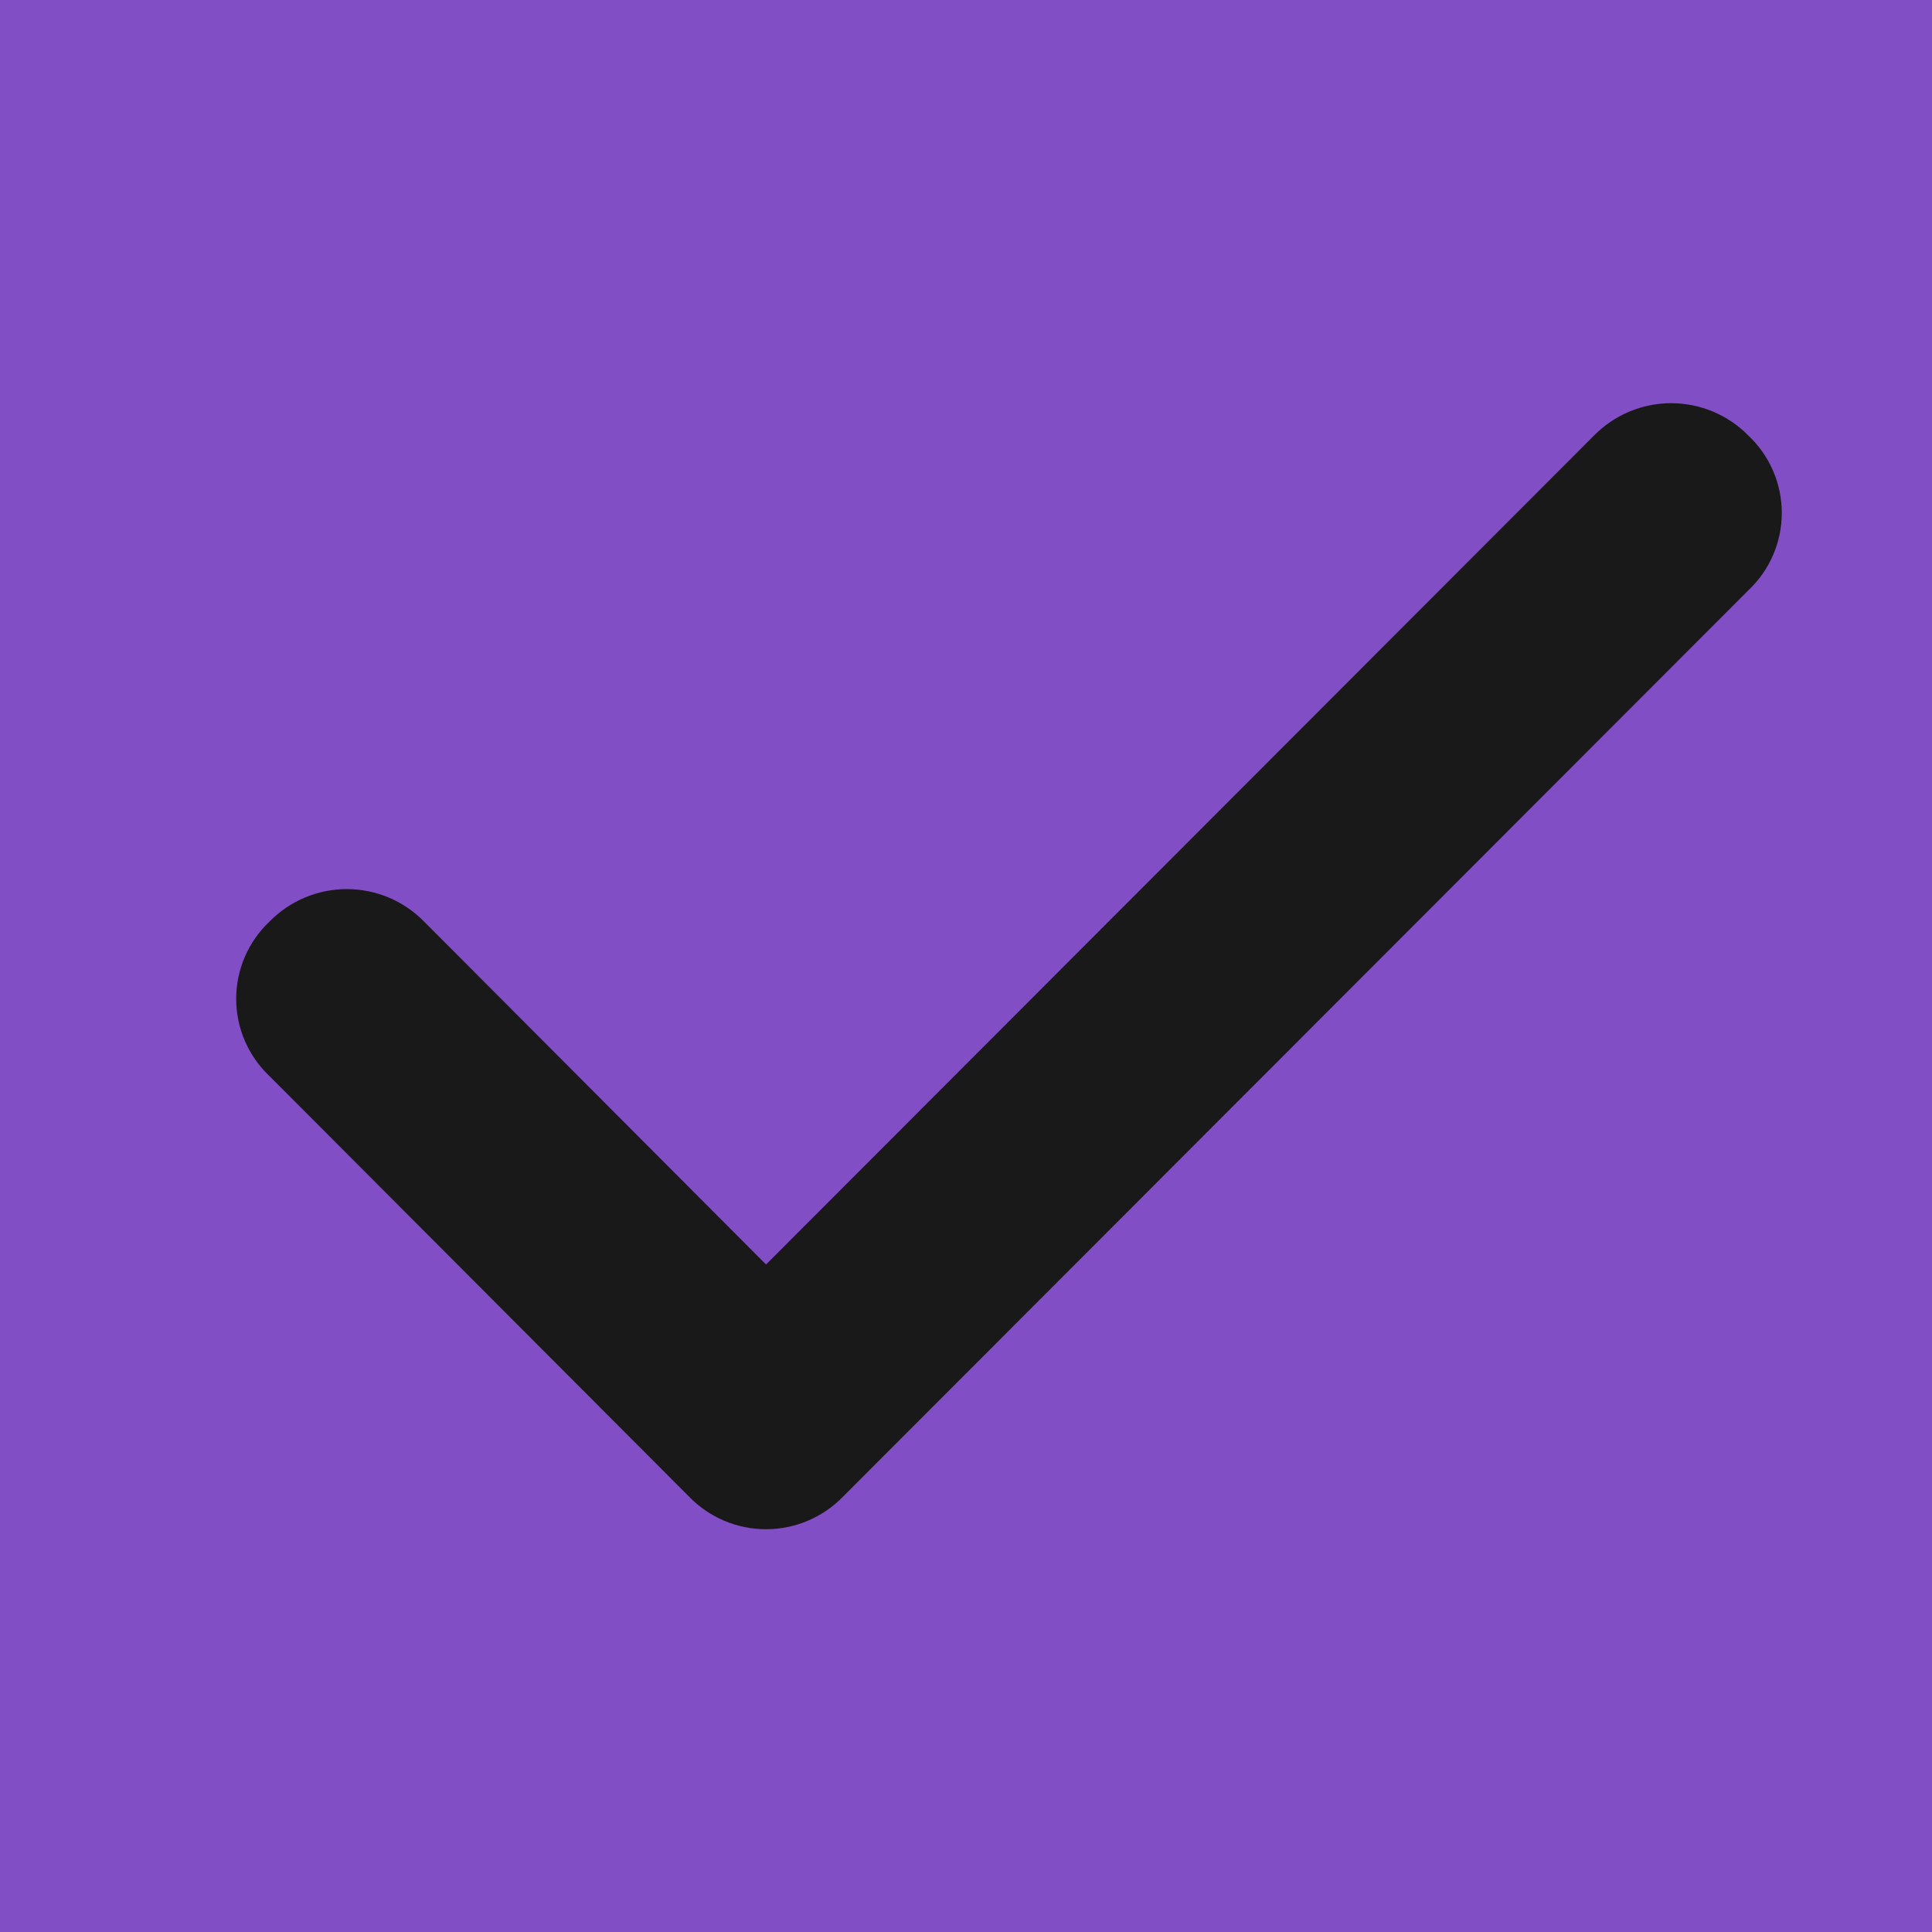
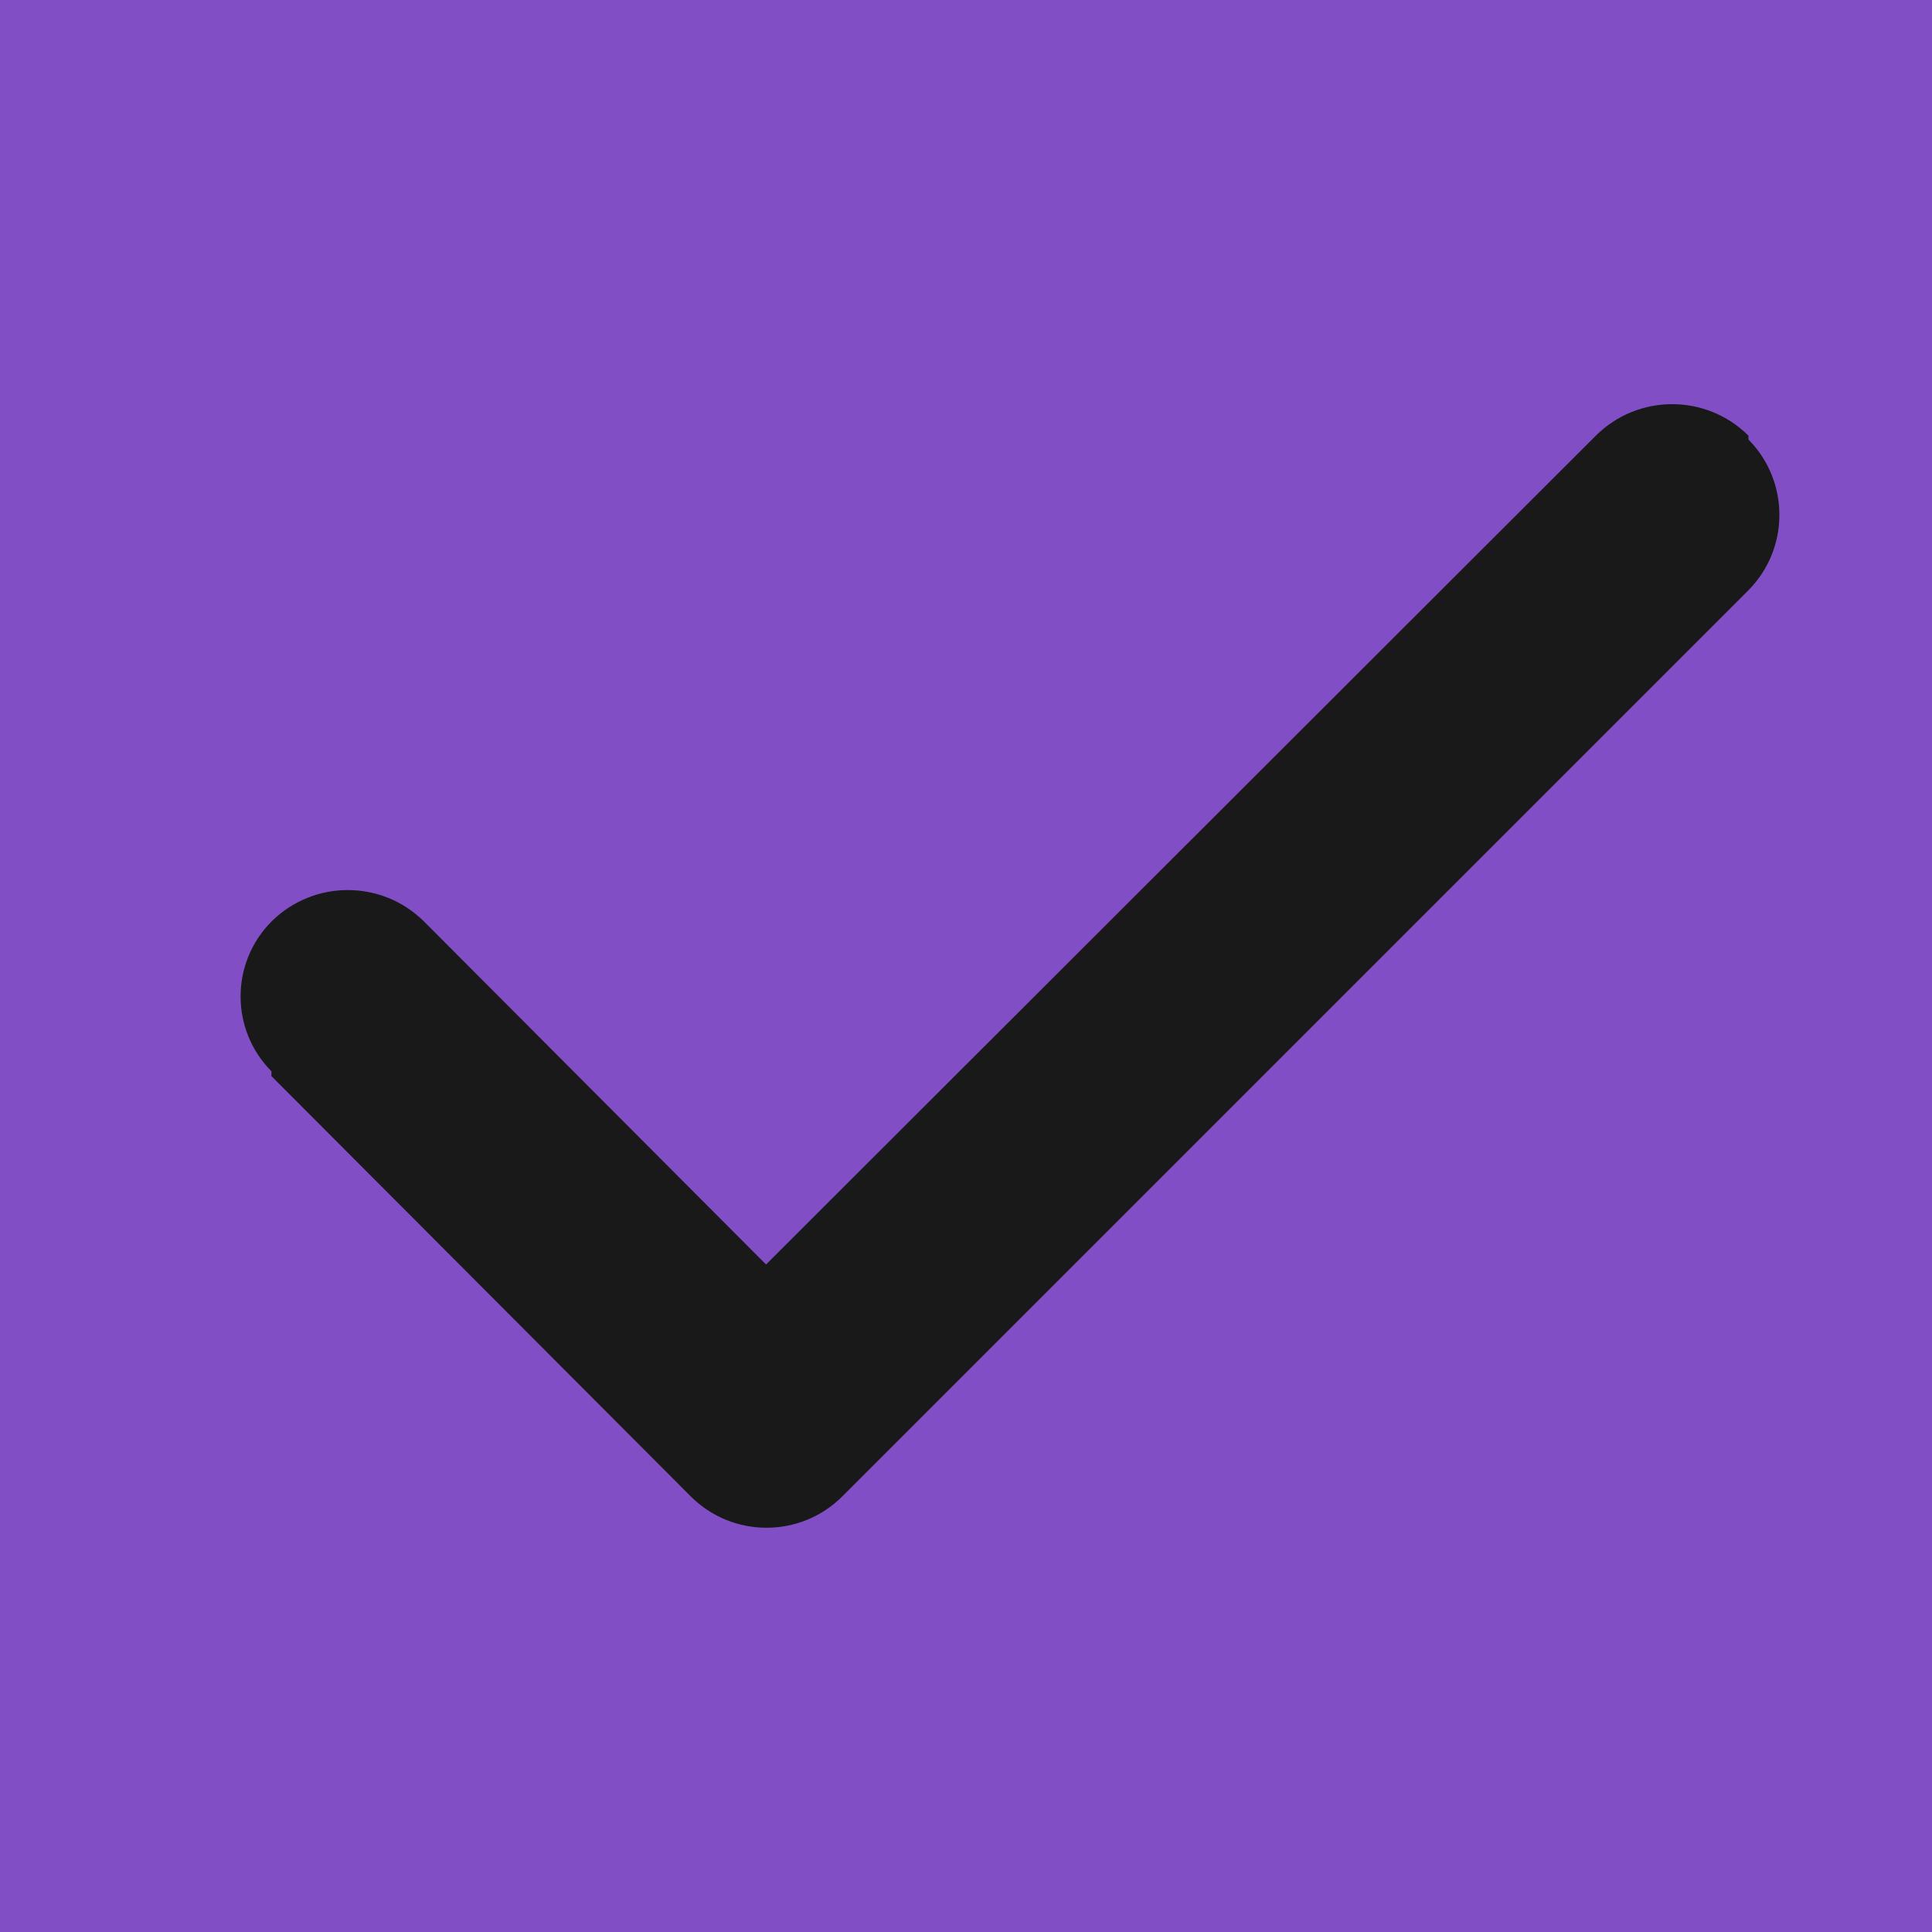
<svg xmlns="http://www.w3.org/2000/svg" id="Layer_1" data-name="Layer 1" viewBox="0 0 20 20">
  <defs>
-     <style>.cls-1{fill:#824ec6;}.cls-2{fill:#191919;}</style>
+     <style>
+       .cls-1 {
+         fill: #824ec6;
+       }
+ 
+       .cls-2 {
+         fill: #191919;
+       }
+     </style>
  </defs>
  <rect class="cls-1" width="20" height="20" />
-   <path class="cls-2" d="M18.1,4.51a1.12,1.12,0,0,0-1.6,0L7.93,13.09,4.39,9.54a1.12,1.12,0,0,0-1.6,0,1.1,1.1,0,0,0,0,1.6l4.34,4.35a1.11,1.11,0,0,0,1.6,0L18.1,6.11A1.1,1.1,0,0,0,18.1,4.51Z" transform="translate(0 0)" />
+   <path class="cls-2" d="M18.1,4.51a1.12,1.12,0,0,0-1.58,0l0,0L7.93,13.09,4.39,9.54a1.12,1.12,0,0,0-1.58,0l0,0a1.1,1.1,0,0,0,0,1.55l0,.05,4.34,4.35a1.11,1.11,0,0,0,1.57,0l0,0L18.1,6.11a1.11,1.11,0,0,0,0-1.56Z" transform="translate(0 0)" />
</svg>
